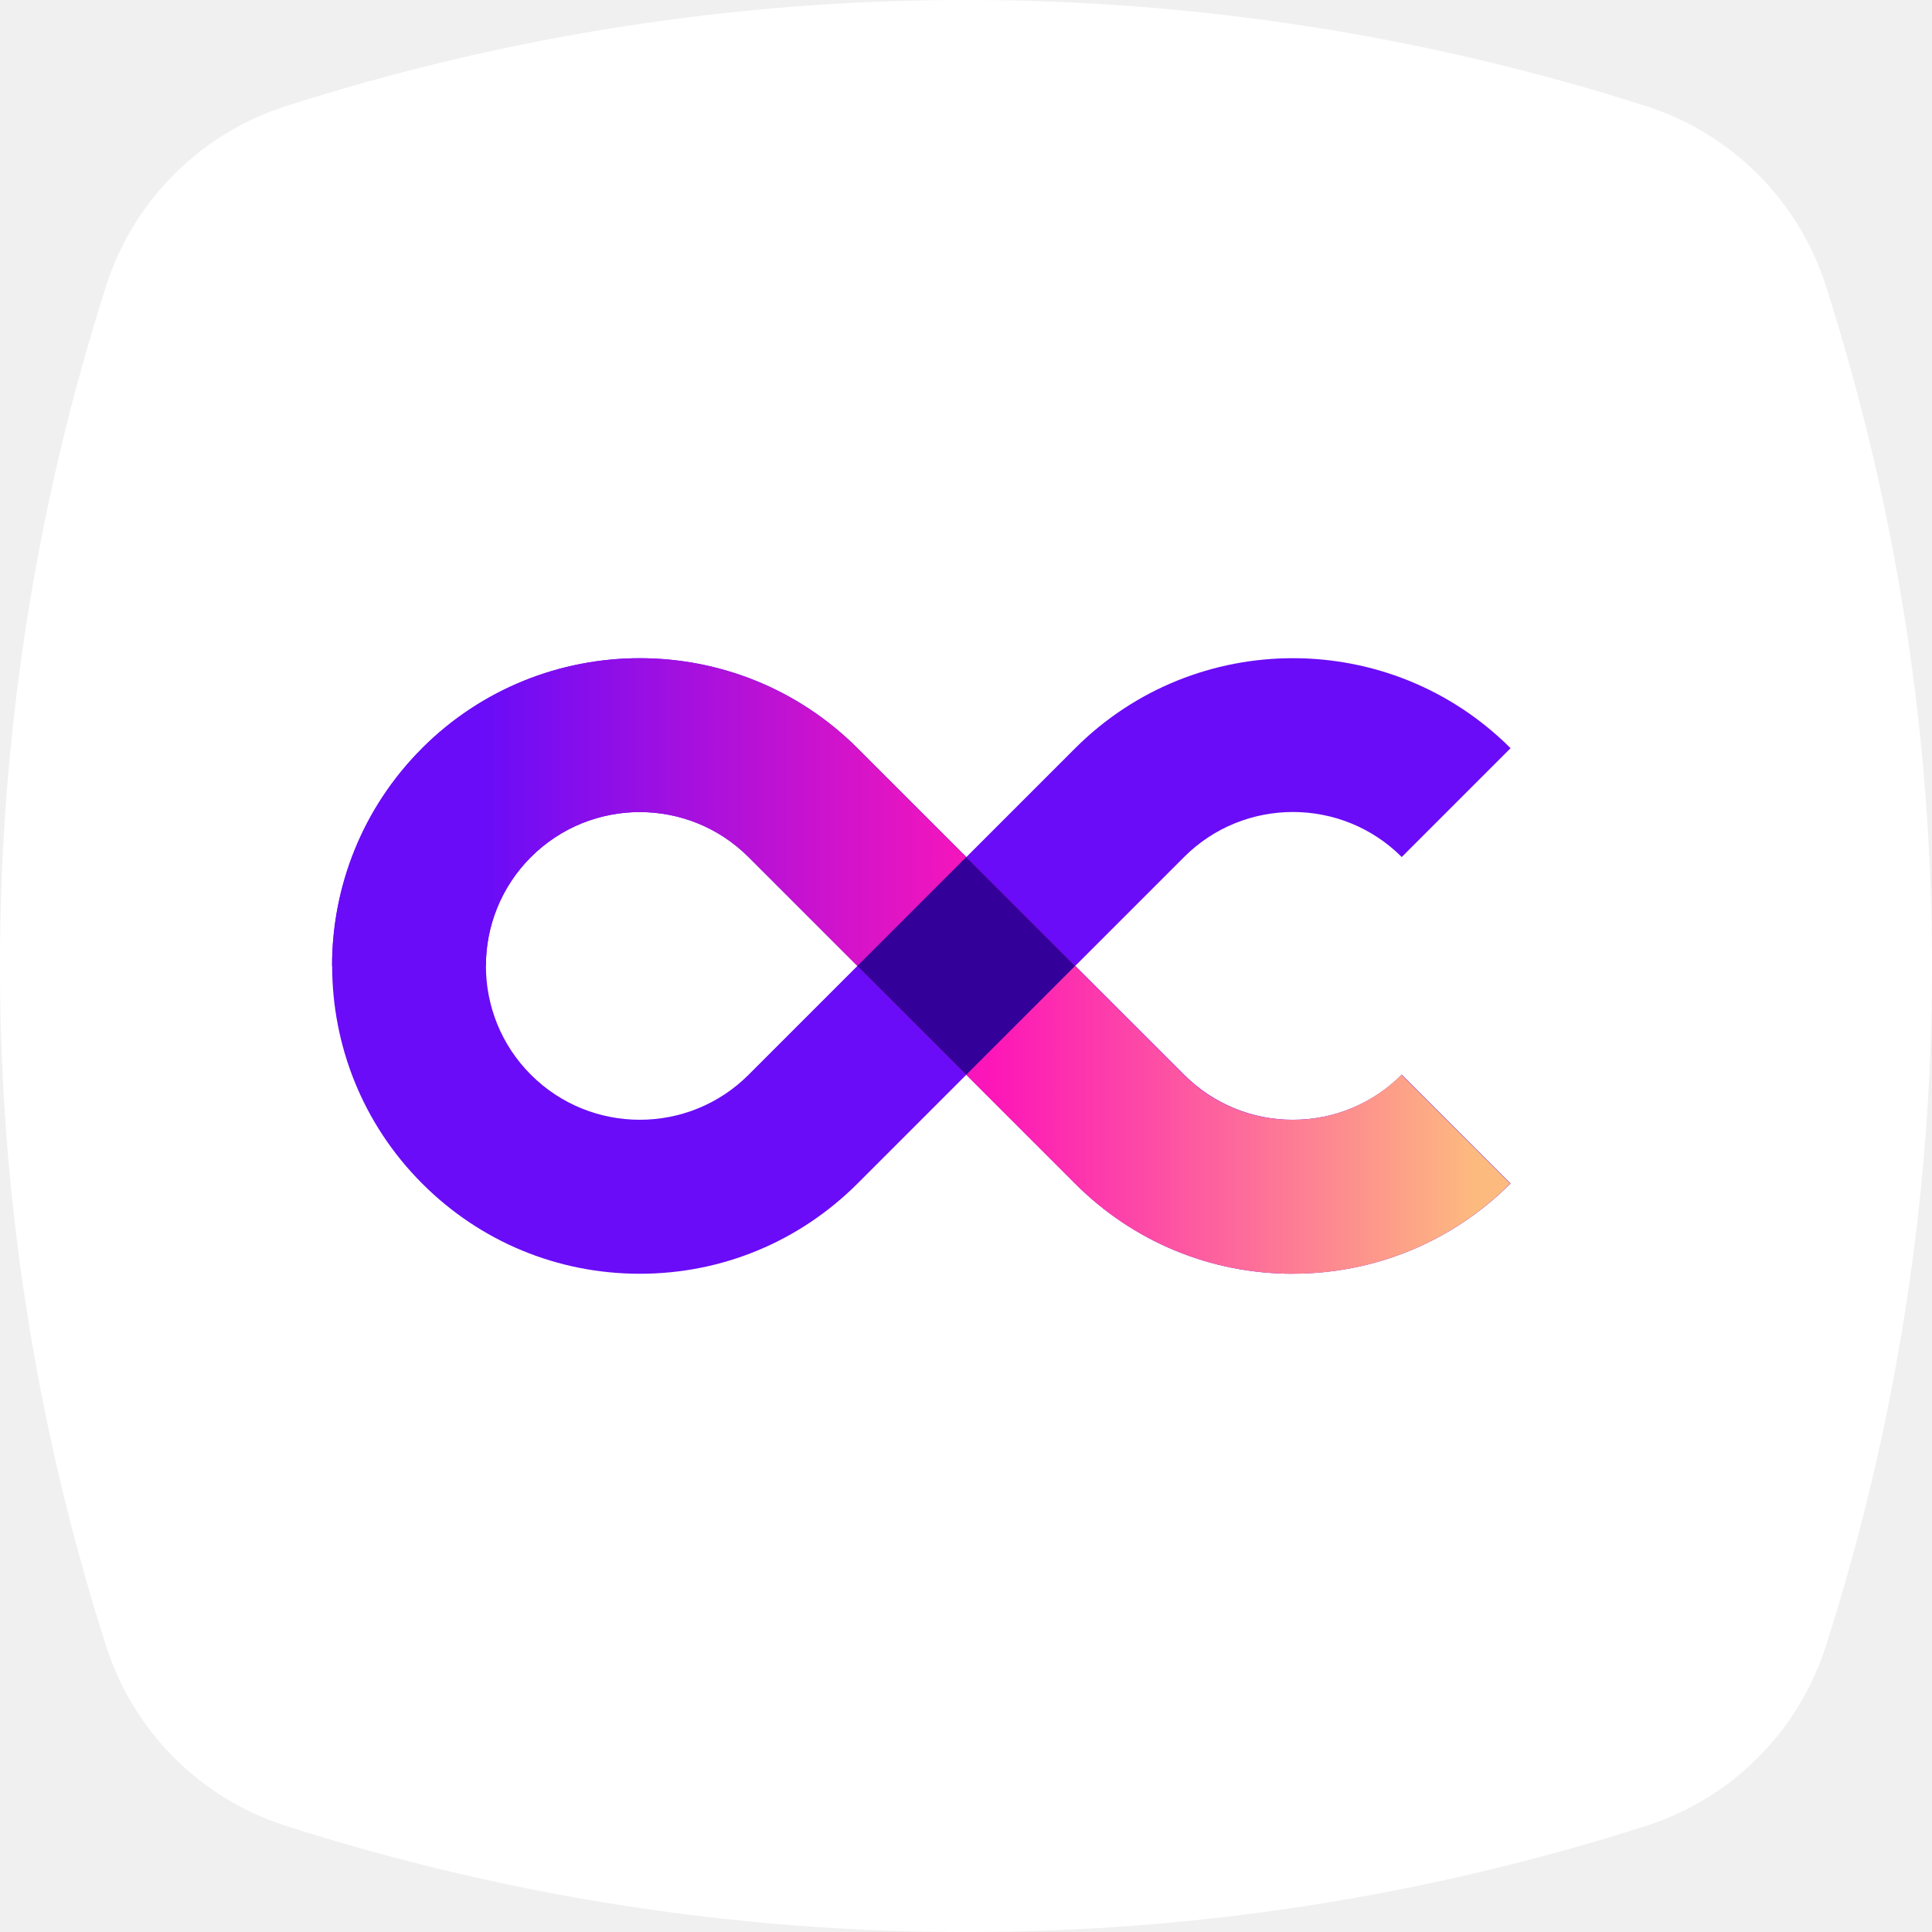
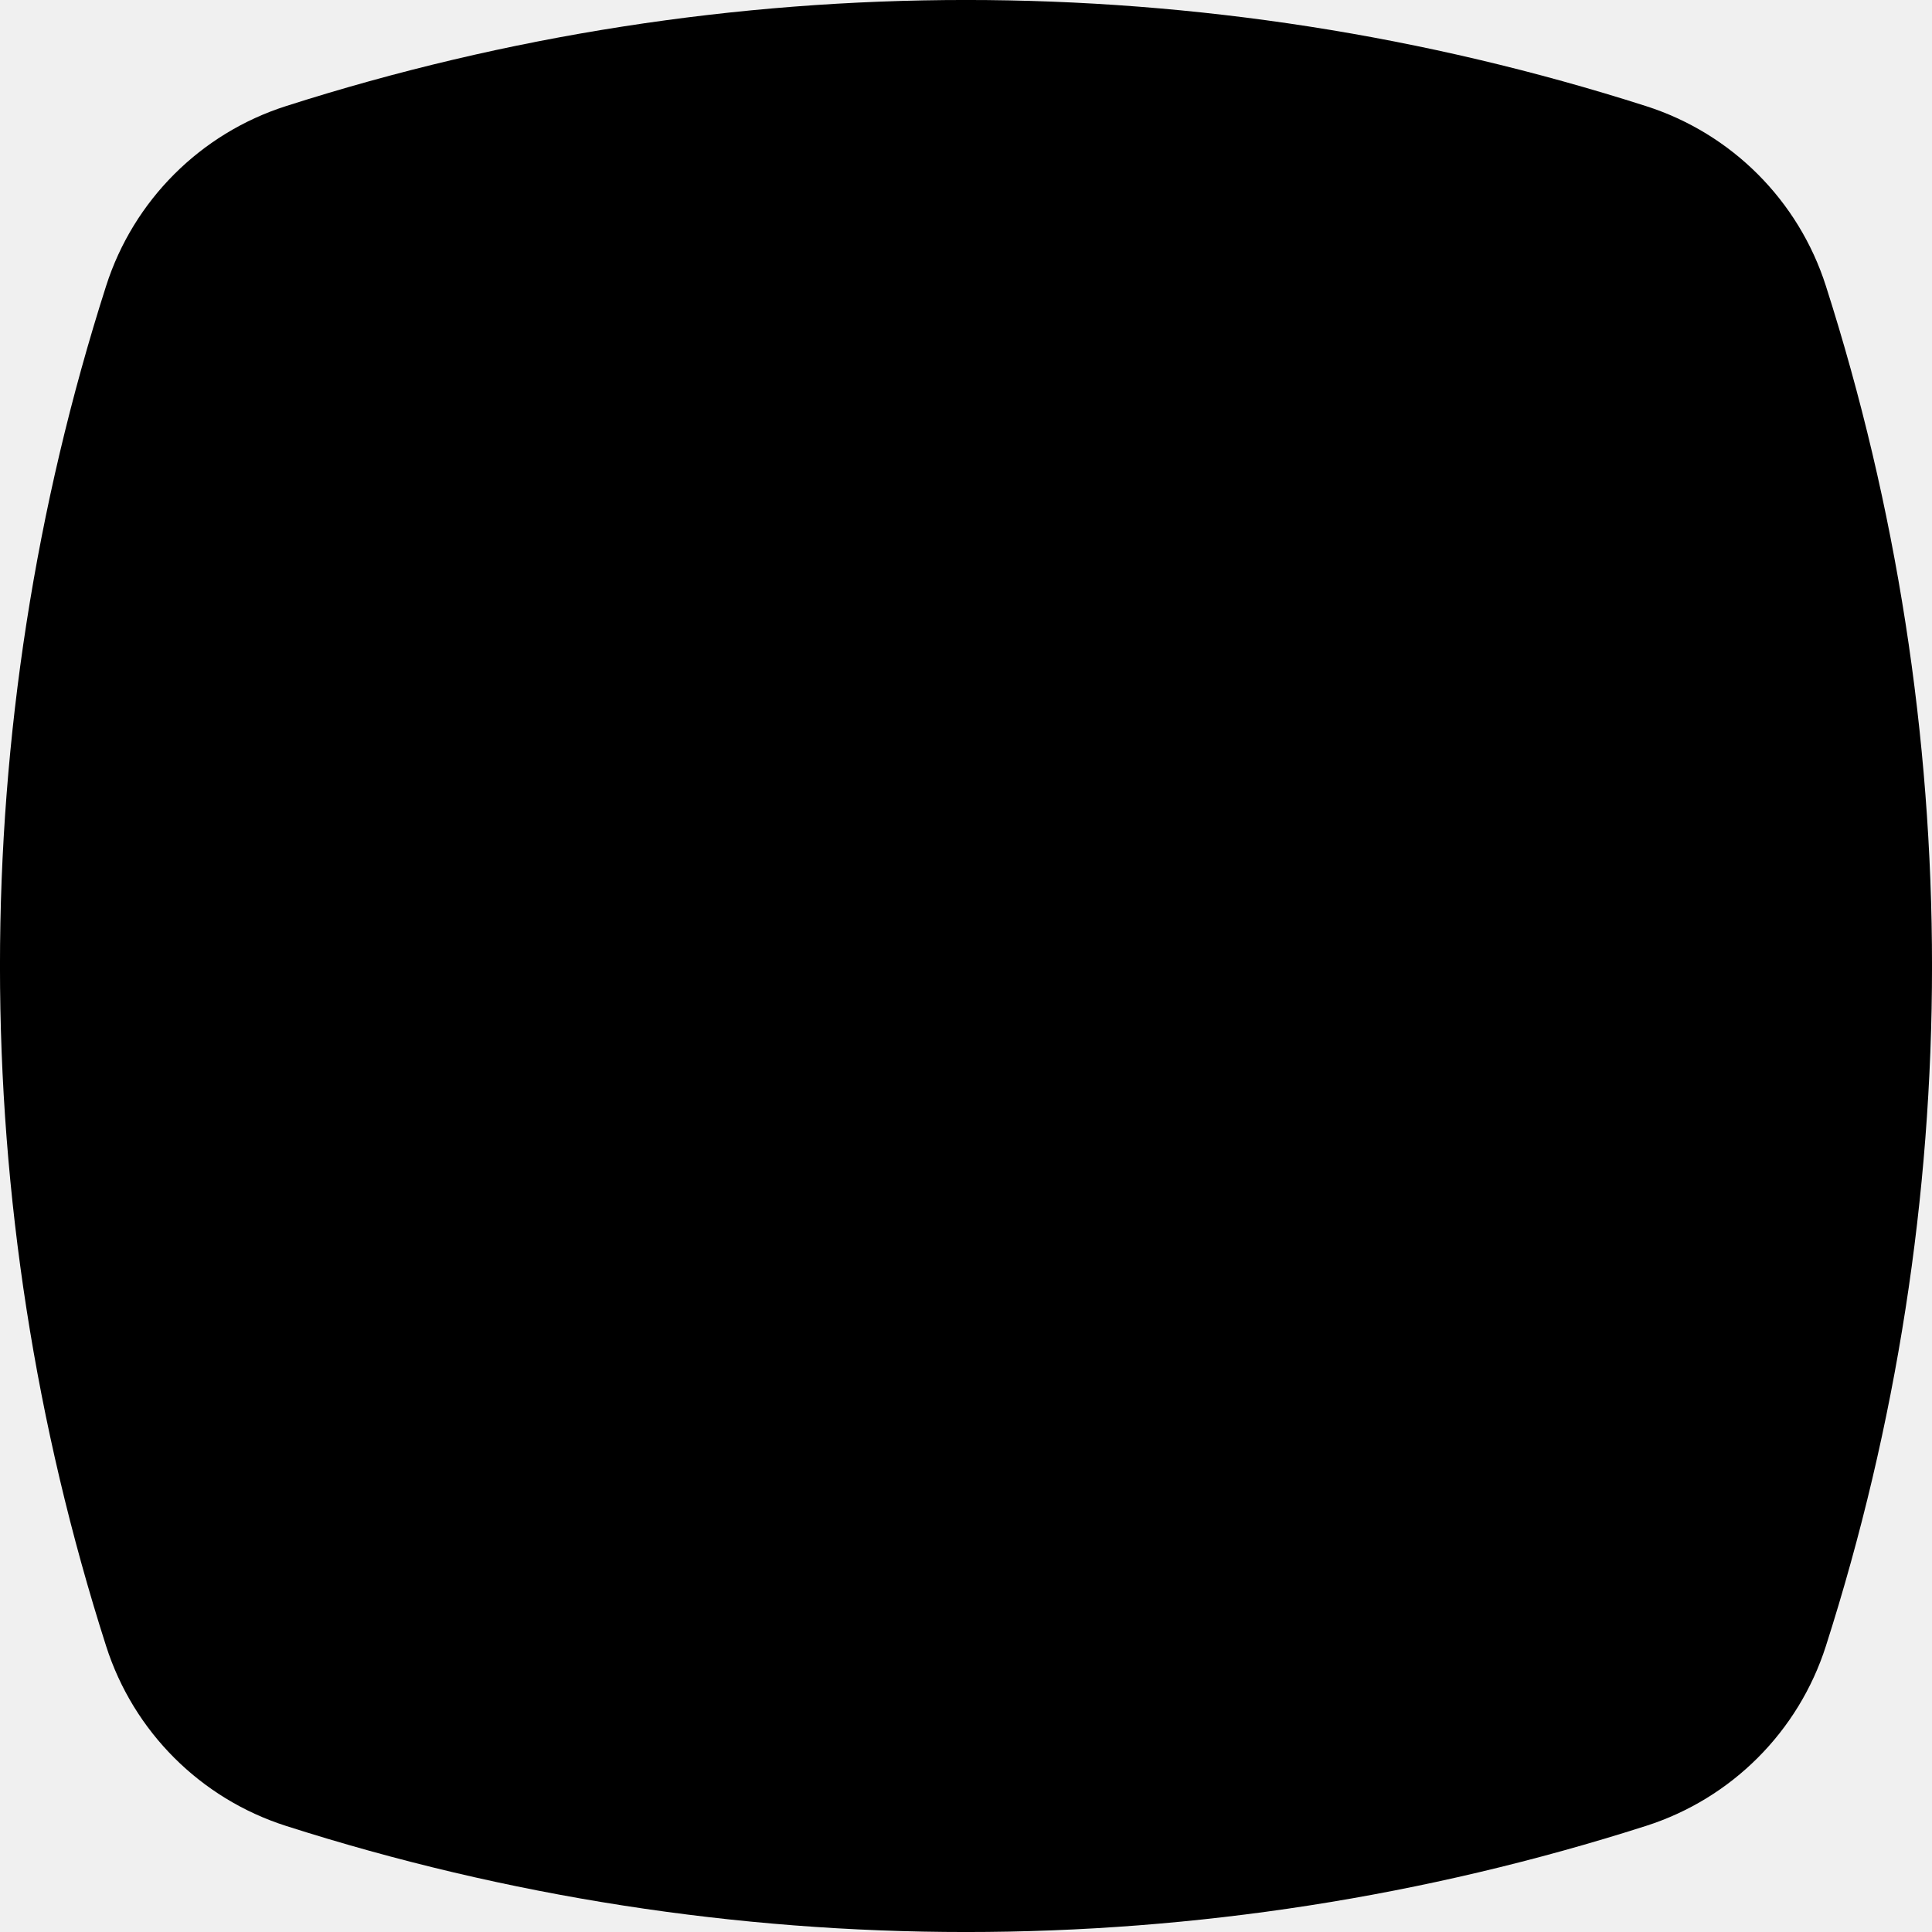
<svg xmlns="http://www.w3.org/2000/svg" id="Layer_2" data-name="Layer 2" viewBox="0 0 251.04 251.04">
  <defs>
    <style>
      .cls-1 {
        fill: url(#linear-gradient);
      }

      .cls-1, .cls-2, .cls-3, .cls-4 {
        stroke-width: 0px;
      }

      .cls-2 {
        fill: #6a0cf8;
      }

      .cls-3 {
        fill: #fff;
      }

      .cls-4 {
        fill: #309;
      }
    </style>
    <linearGradient id="linear-gradient" x1="43.14" y1="125.52" x2="196.26" y2="125.52" gradientUnits="userSpaceOnUse">
      <stop offset=".13" stop-color="#6a0cf8" />
      <stop offset=".56" stop-color="#fd16b8" />
      <stop offset=".97" stop-color="#fdba7f" />
    </linearGradient>
  </defs>
  <g id="Layer_1-2" data-name="Layer 1">
    <g>
-       <path class="cls-3" d="m213.89,13.79h0c-57.48-18.39-119.26-18.39-176.74,0h0c-11.1,3.55-19.81,12.26-23.36,23.36h0c-18.39,57.48-18.39,119.26,0,176.74h0c3.55,11.11,12.26,19.81,23.36,23.36h0c57.48,18.39,119.26,18.39,176.74,0h0c11.1-3.55,19.81-12.26,23.36-23.36h0c18.39-57.48,18.39-119.26,0-176.74h0c-3.55-11.11-12.26-19.81-23.36-23.36Z" />
+       <path className="cls-3" d="m213.89,13.79h0c-57.48-18.39-119.26-18.39-176.74,0h0c-11.1,3.55-19.81,12.26-23.36,23.36h0c-18.39,57.48-18.39,119.26,0,176.74h0c3.55,11.11,12.26,19.81,23.36,23.36h0c57.48,18.39,119.26,18.39,176.74,0h0c11.1-3.55,19.81-12.26,23.36-23.36h0c18.39-57.48,18.39-119.26,0-176.74h0c-3.55-11.11-12.26-19.81-23.36-23.36Z" />
      <g>
-         <path class="cls-2" d="m167.98,165.51c-10.68,0-20.73-4.16-28.28-11.72l-14.14-14.14-14.14,14.14c-7.56,7.55-17.6,11.72-28.28,11.72s-20.73-4.16-28.28-11.72c-15.6-15.6-15.6-40.97,0-56.57,15.6-15.6,40.97-15.6,56.57,0l14.14,14.14,14.14-14.14c15.6-15.59,40.97-15.6,56.57,0l-14.14,14.14c-7.8-7.8-20.49-7.8-28.28,0l-14.14,14.14,14.14,14.14c3.78,3.78,8.8,5.86,14.14,5.86s10.36-2.08,14.14-5.86l14.14,14.14c-7.56,7.55-17.6,11.72-28.28,11.72Zm-84.85-59.99c-5.12,0-10.24,1.95-14.14,5.85-7.8,7.8-7.8,20.49,0,28.28,7.8,7.8,20.49,7.8,28.28,0l14.14-14.14-14.14-14.14c-3.9-3.9-9.02-5.85-14.14-5.85Z" />
-         <path class="cls-1" d="m54.84,97.23c-7.8,7.8-11.7,18.04-11.7,28.28h19.99c0-5.12,1.95-10.24,5.85-14.14,3.9-3.9,9.02-5.85,14.14-5.85s10.24,1.95,14.14,5.85l14.14,14.14,14.14,14.14,14.14,14.14c7.56,7.55,17.6,11.72,28.28,11.72s20.73-4.16,28.28-11.72l-14.14-14.14c-3.78,3.78-8.8,5.86-14.14,5.86s-10.36-2.08-14.14-5.86l-14.14-14.14h0s-14.14-14.14-14.14-14.14l-14.14-14.14c-15.6-15.59-40.97-15.6-56.57,0Z" />
-         <rect class="cls-4" x="115.55" y="115.51" width="20" height="20" transform="translate(-51.98 125.54) rotate(-45)" />
+         <path className="cls-2" d="m167.98,165.51c-10.68,0-20.73-4.16-28.28-11.72l-14.14-14.14-14.14,14.14c-7.56,7.55-17.6,11.72-28.28,11.72s-20.73-4.16-28.28-11.72c-15.6-15.6-15.6-40.97,0-56.57,15.6-15.6,40.97-15.6,56.57,0l14.14,14.14,14.14-14.14c15.6-15.59,40.97-15.6,56.57,0l-14.14,14.14c-7.8-7.8-20.49-7.8-28.28,0l-14.14,14.14,14.14,14.14c3.78,3.78,8.8,5.86,14.14,5.86s10.36-2.08,14.14-5.86l14.14,14.14c-7.56,7.55-17.6,11.72-28.28,11.72Zm-84.85-59.99c-5.12,0-10.24,1.95-14.14,5.85-7.8,7.8-7.8,20.49,0,28.28,7.8,7.8,20.49,7.8,28.28,0l14.14-14.14-14.14-14.14c-3.9-3.9-9.02-5.85-14.14-5.85Z" />
+         <path className="cls-1" d="m54.84,97.23c-7.8,7.8-11.7,18.04-11.7,28.28h19.99c0-5.12,1.95-10.24,5.85-14.14,3.9-3.9,9.02-5.85,14.14-5.85s10.24,1.95,14.14,5.85l14.14,14.14,14.14,14.14,14.14,14.14c7.56,7.55,17.6,11.72,28.28,11.72s20.73-4.16,28.28-11.72l-14.14-14.14c-3.78,3.78-8.8,5.86-14.14,5.86s-10.36-2.08-14.14-5.86l-14.14-14.14h0s-14.14-14.14-14.14-14.14l-14.14-14.14c-15.6-15.59-40.97-15.6-56.57,0Z" />
+         <rect className="cls-4" x="115.55" y="115.51" width="20" height="20" transform="translate(-51.98 125.54) rotate(-45)" />
      </g>
    </g>
  </g>
</svg>
